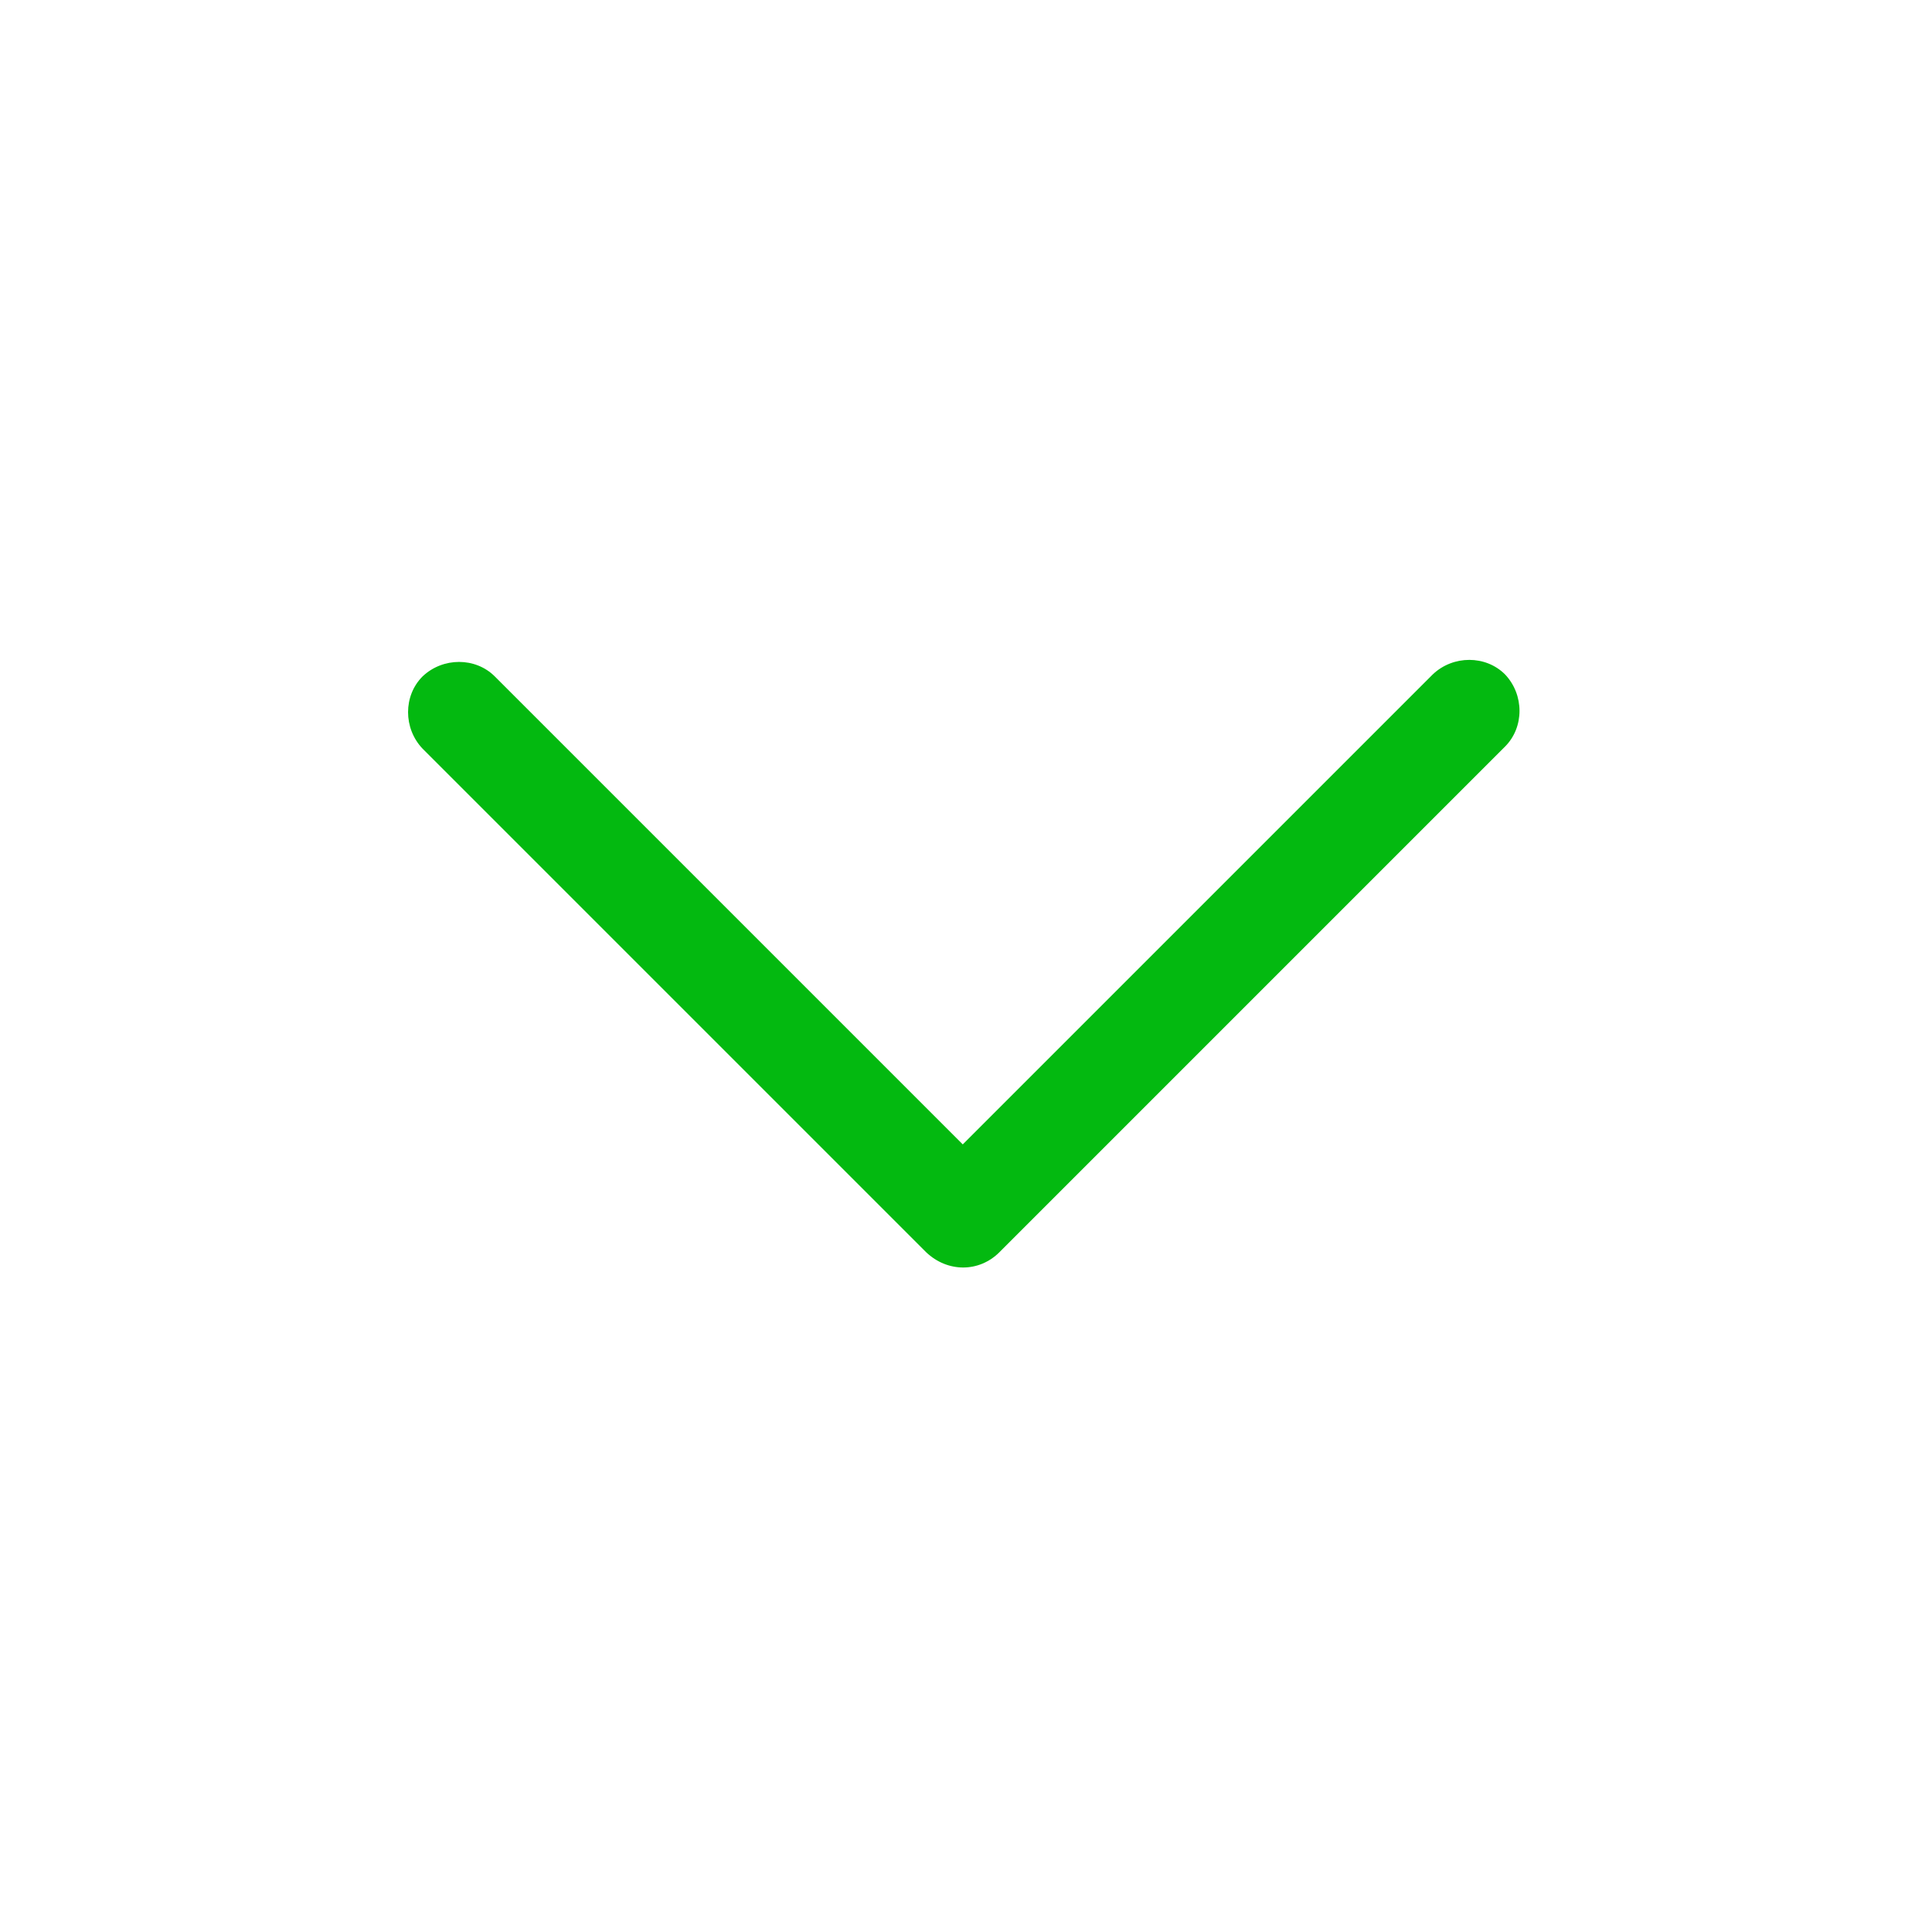
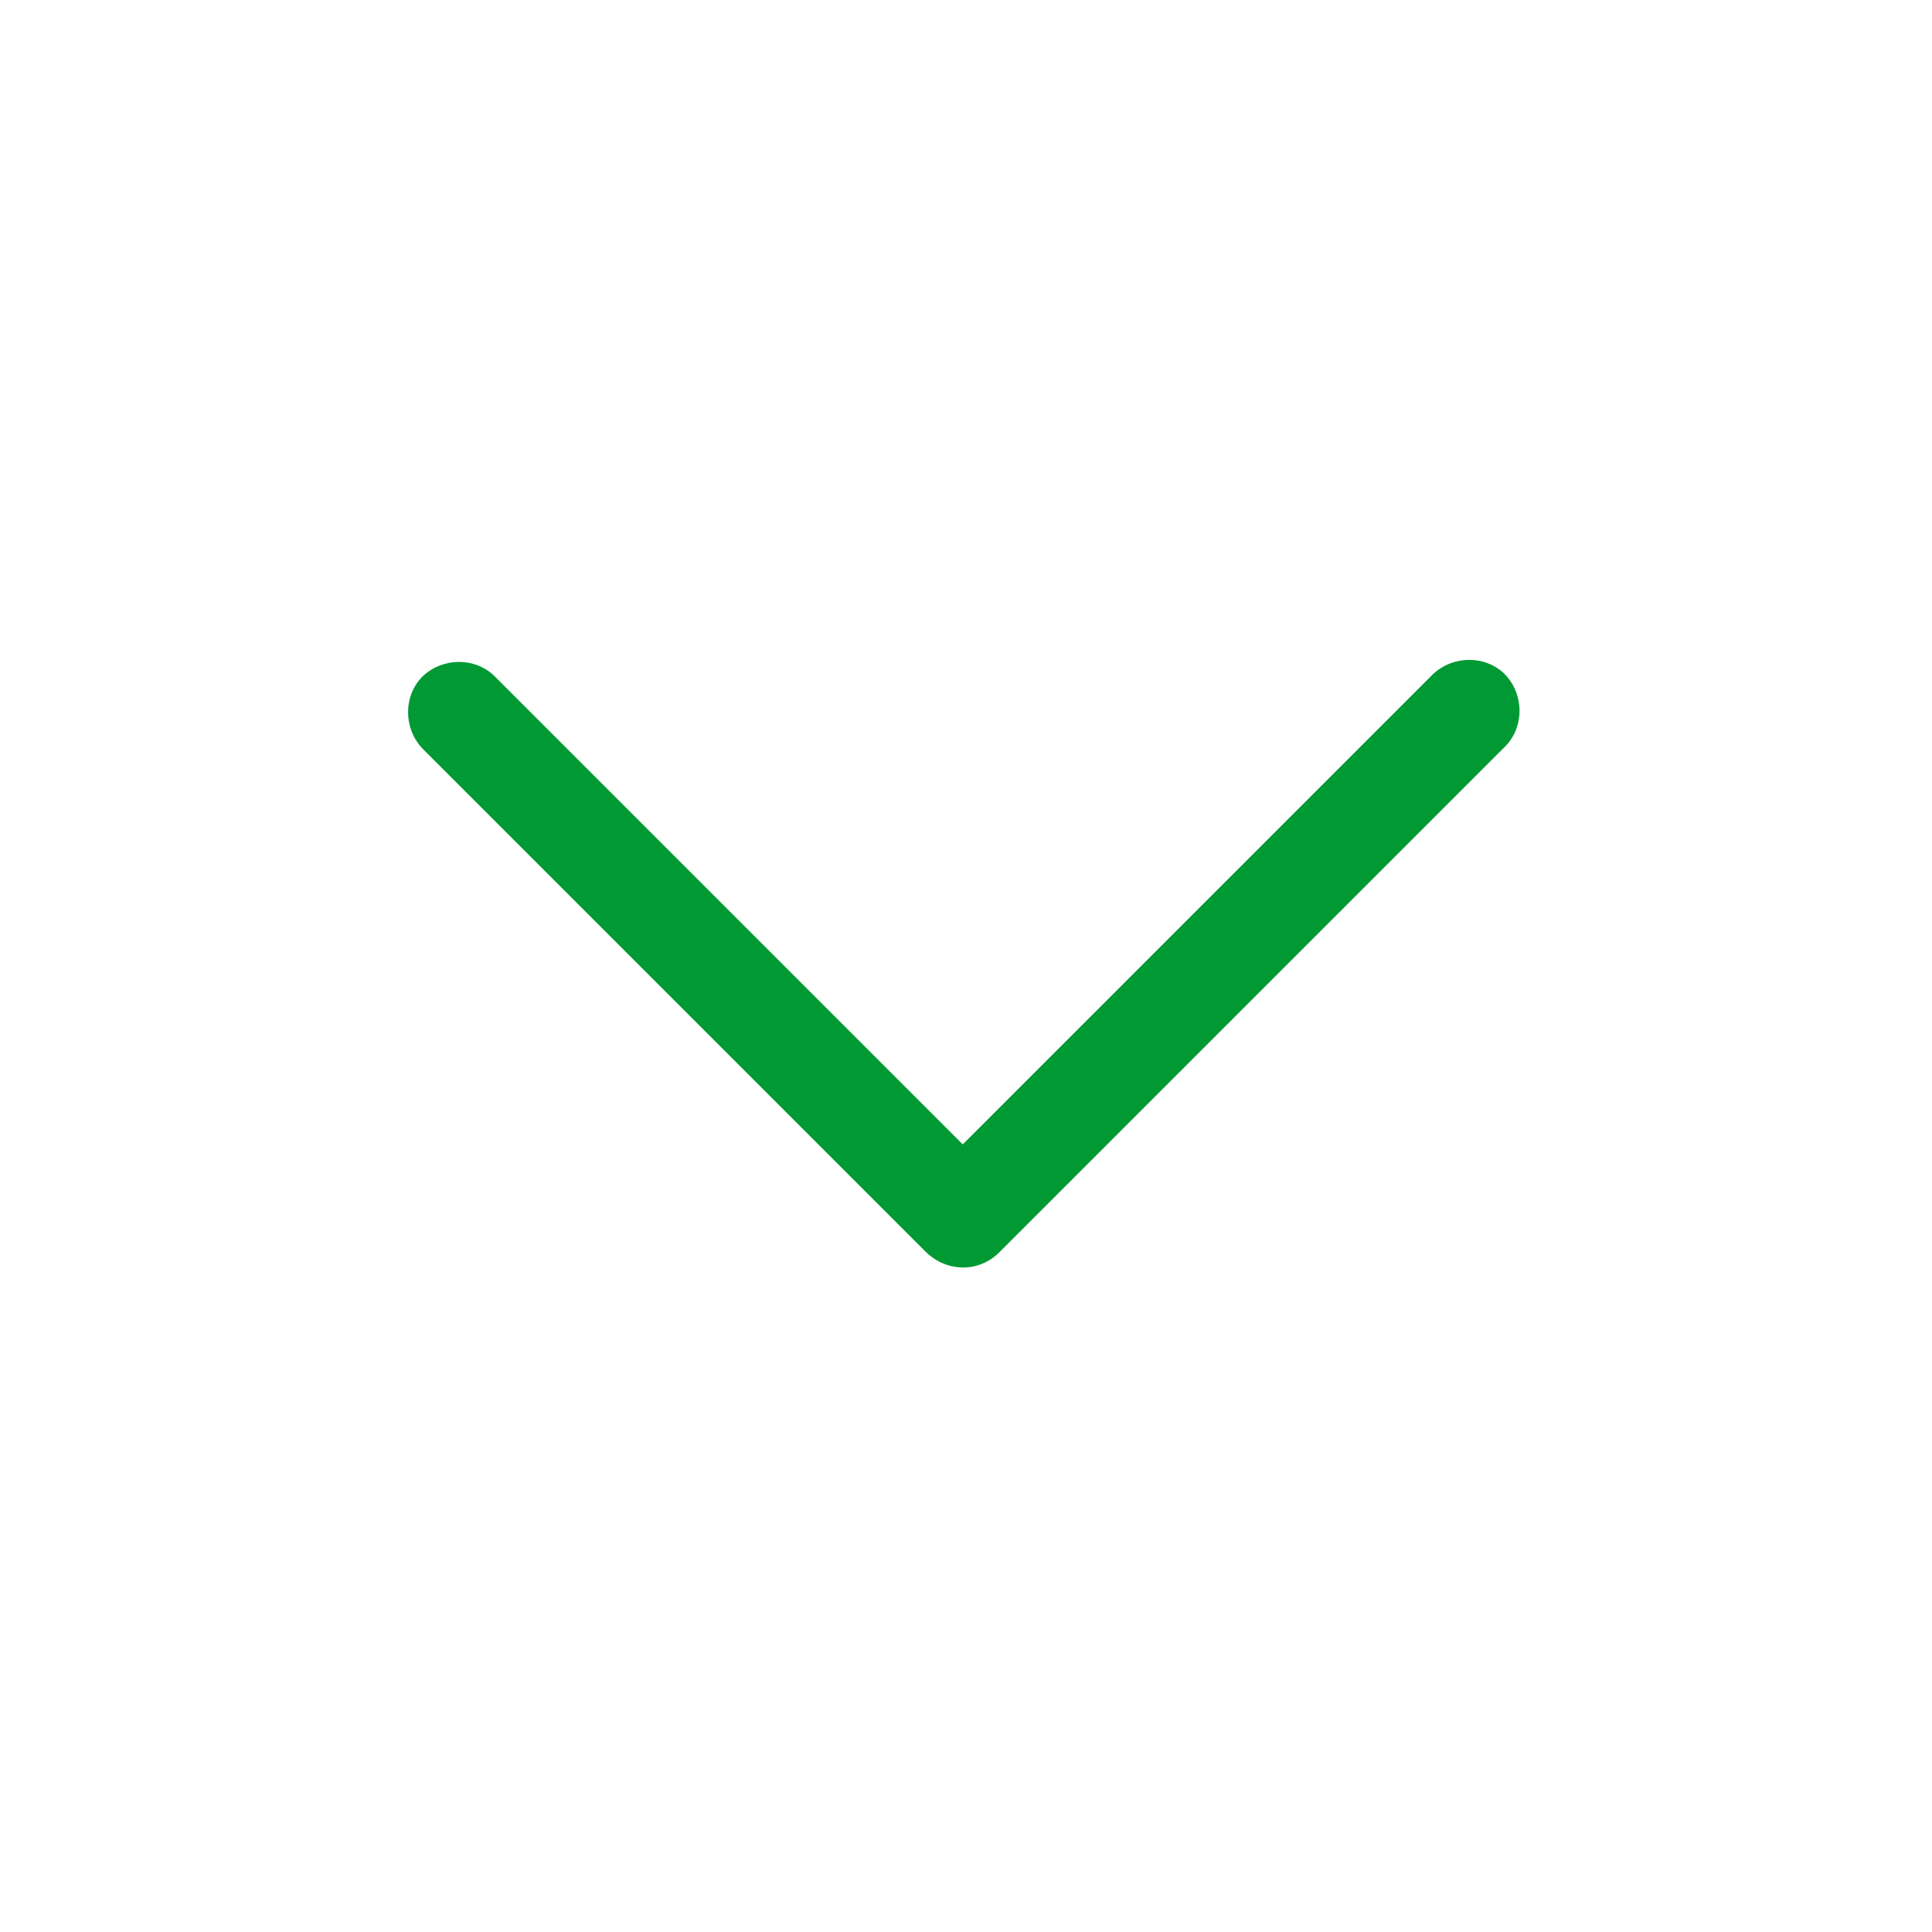
<svg xmlns="http://www.w3.org/2000/svg" t="1597331040180" class="icon" viewBox="0 0 1024 1024" version="1.1" p-id="22077" width="14" height="14">
  <defs>
    <style type="text/css" />
  </defs>
-   <path d="M529.697 663.713l267.991-267.991c10.246-10.246 10.246-27.5 0-38.285-10.246-10.246-27.5-10.246-38.285 0L510.286 606.554 262.25 358.517c-10.246-10.246-27.5-10.246-38.285 0-10.246 10.246-10.246 27.5 0 38.285l266.91 266.909c11.322 10.783 28.038 10.783 38.829 0z" fill="#03b910" p-id="22078" />
+   <path d="M529.697 663.713l267.991-267.991c10.246-10.246 10.246-27.5 0-38.285-10.246-10.246-27.5-10.246-38.285 0L510.286 606.554 262.25 358.517c-10.246-10.246-27.5-10.246-38.285 0-10.246 10.246-10.246 27.5 0 38.285l266.91 266.909c11.322 10.783 28.038 10.783 38.829 0z" fill="#093" p-id="22078" />
</svg>
